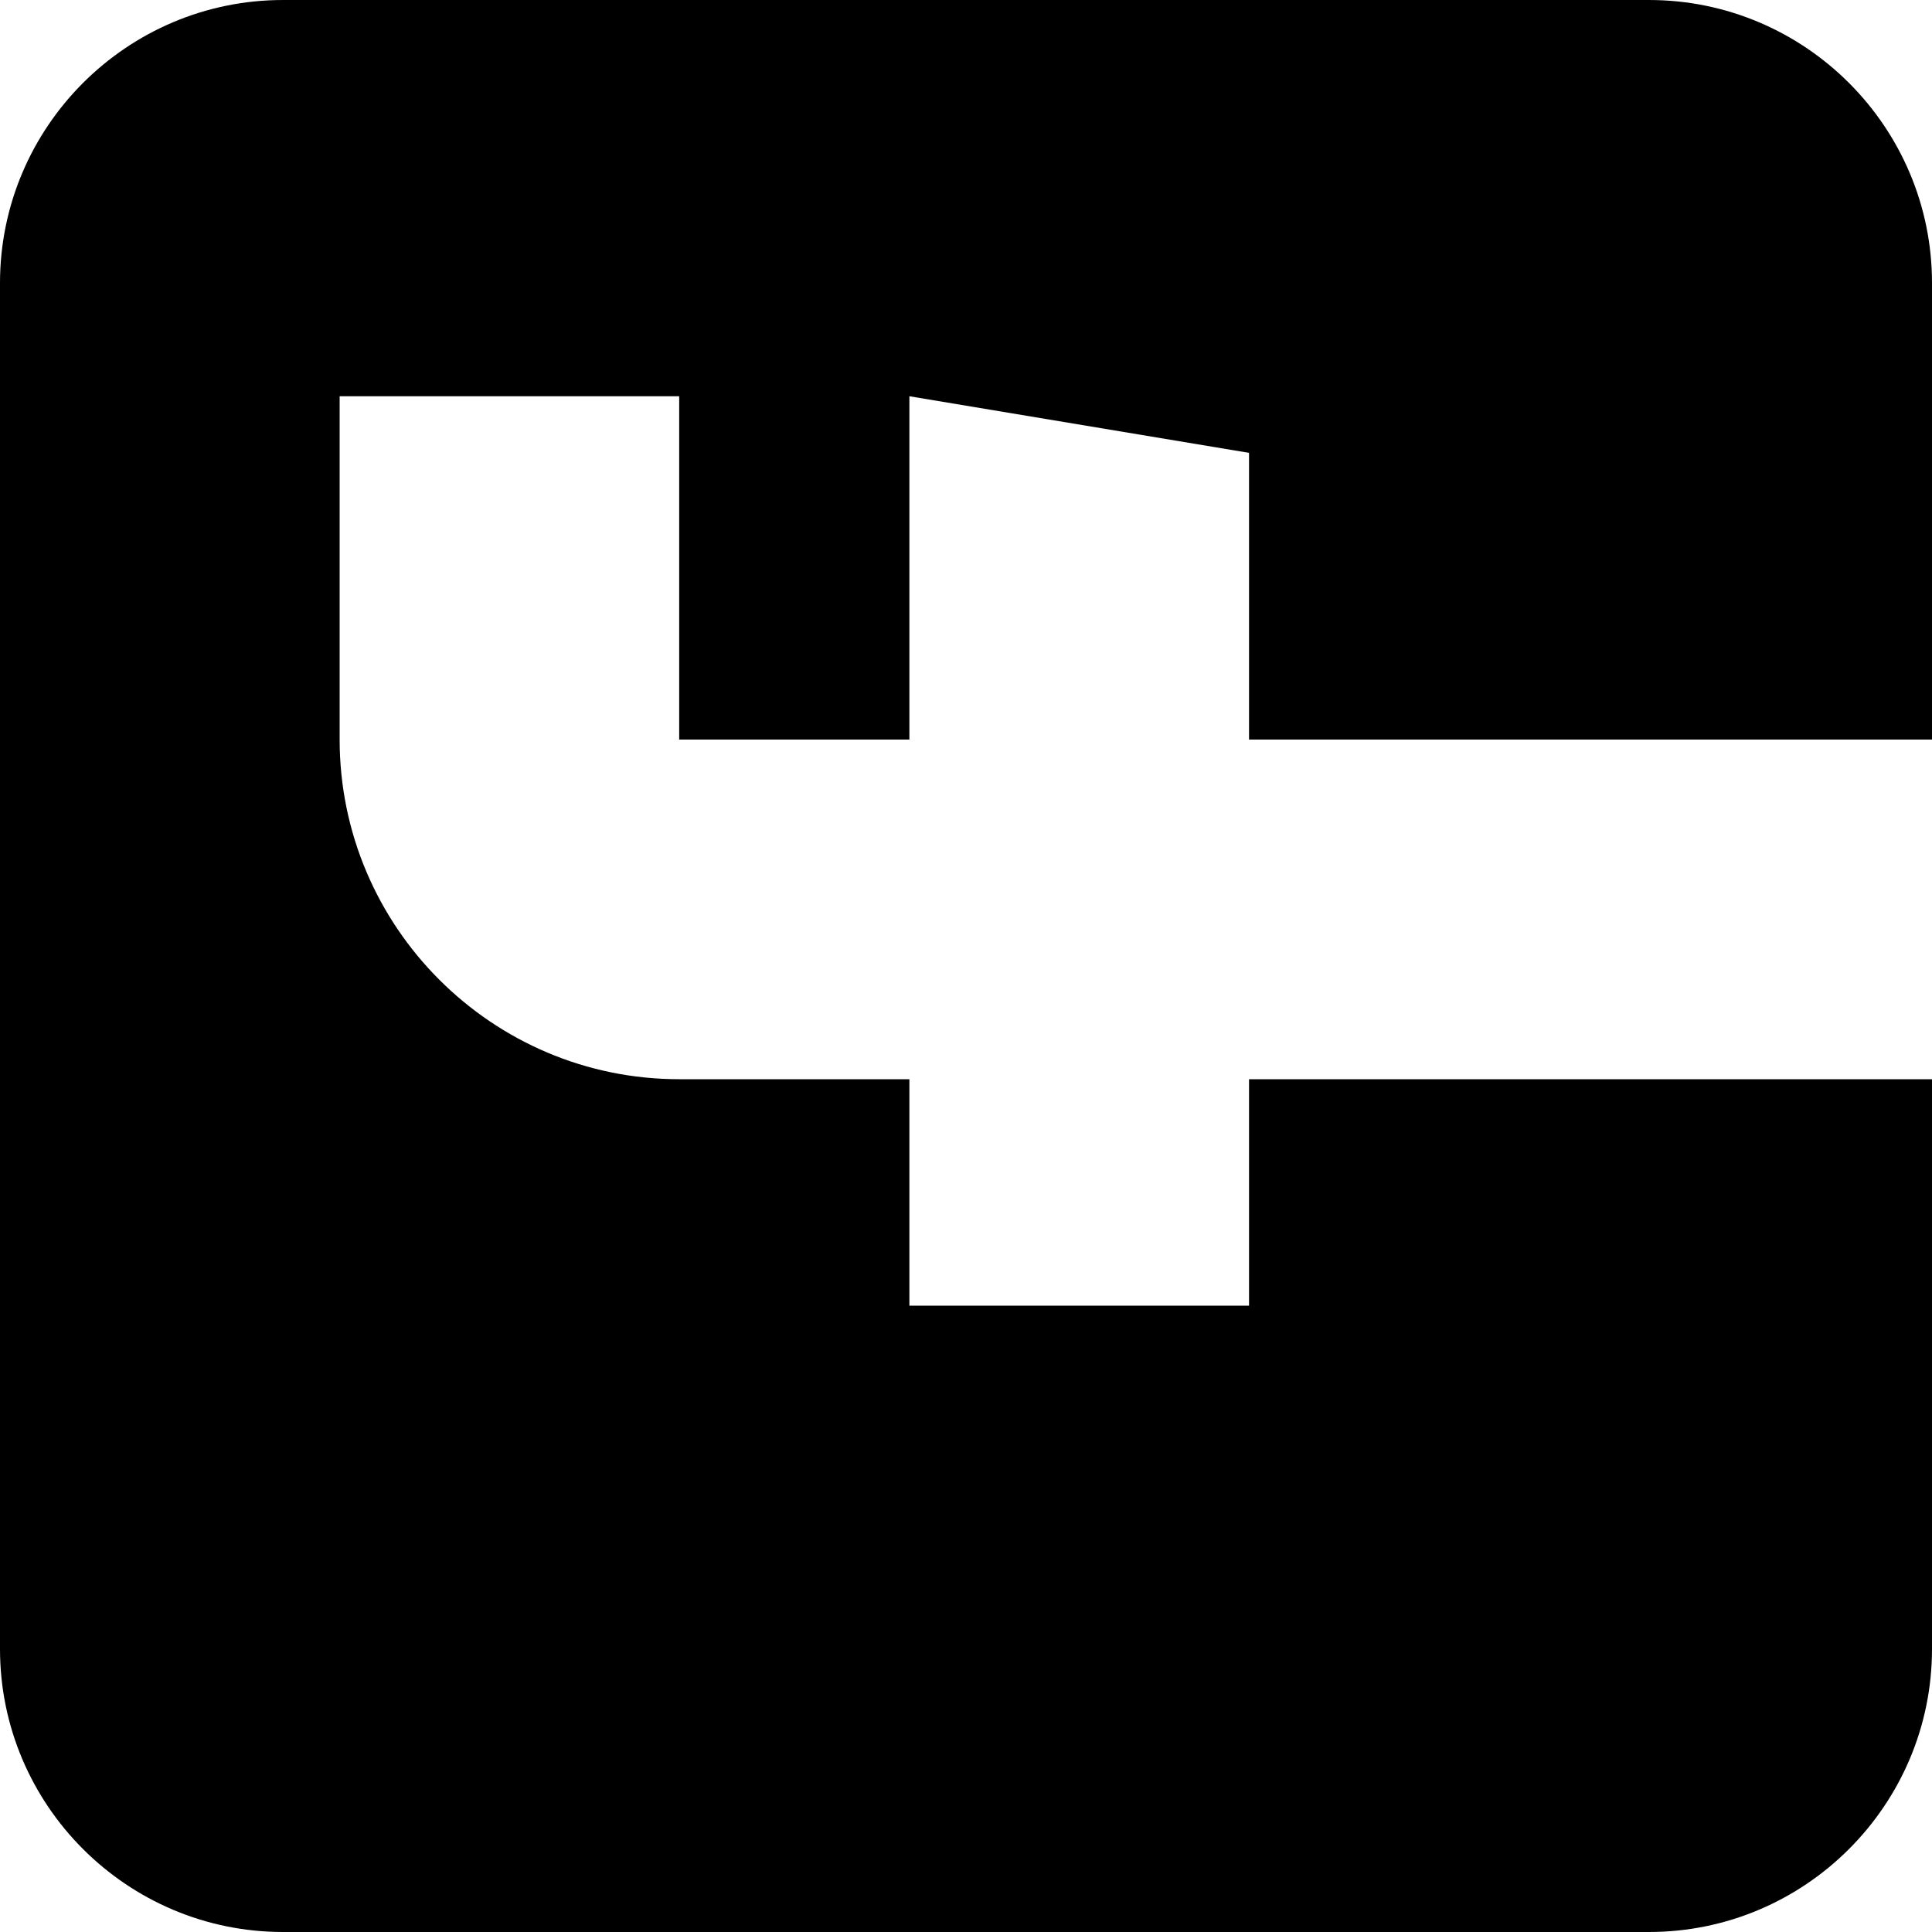
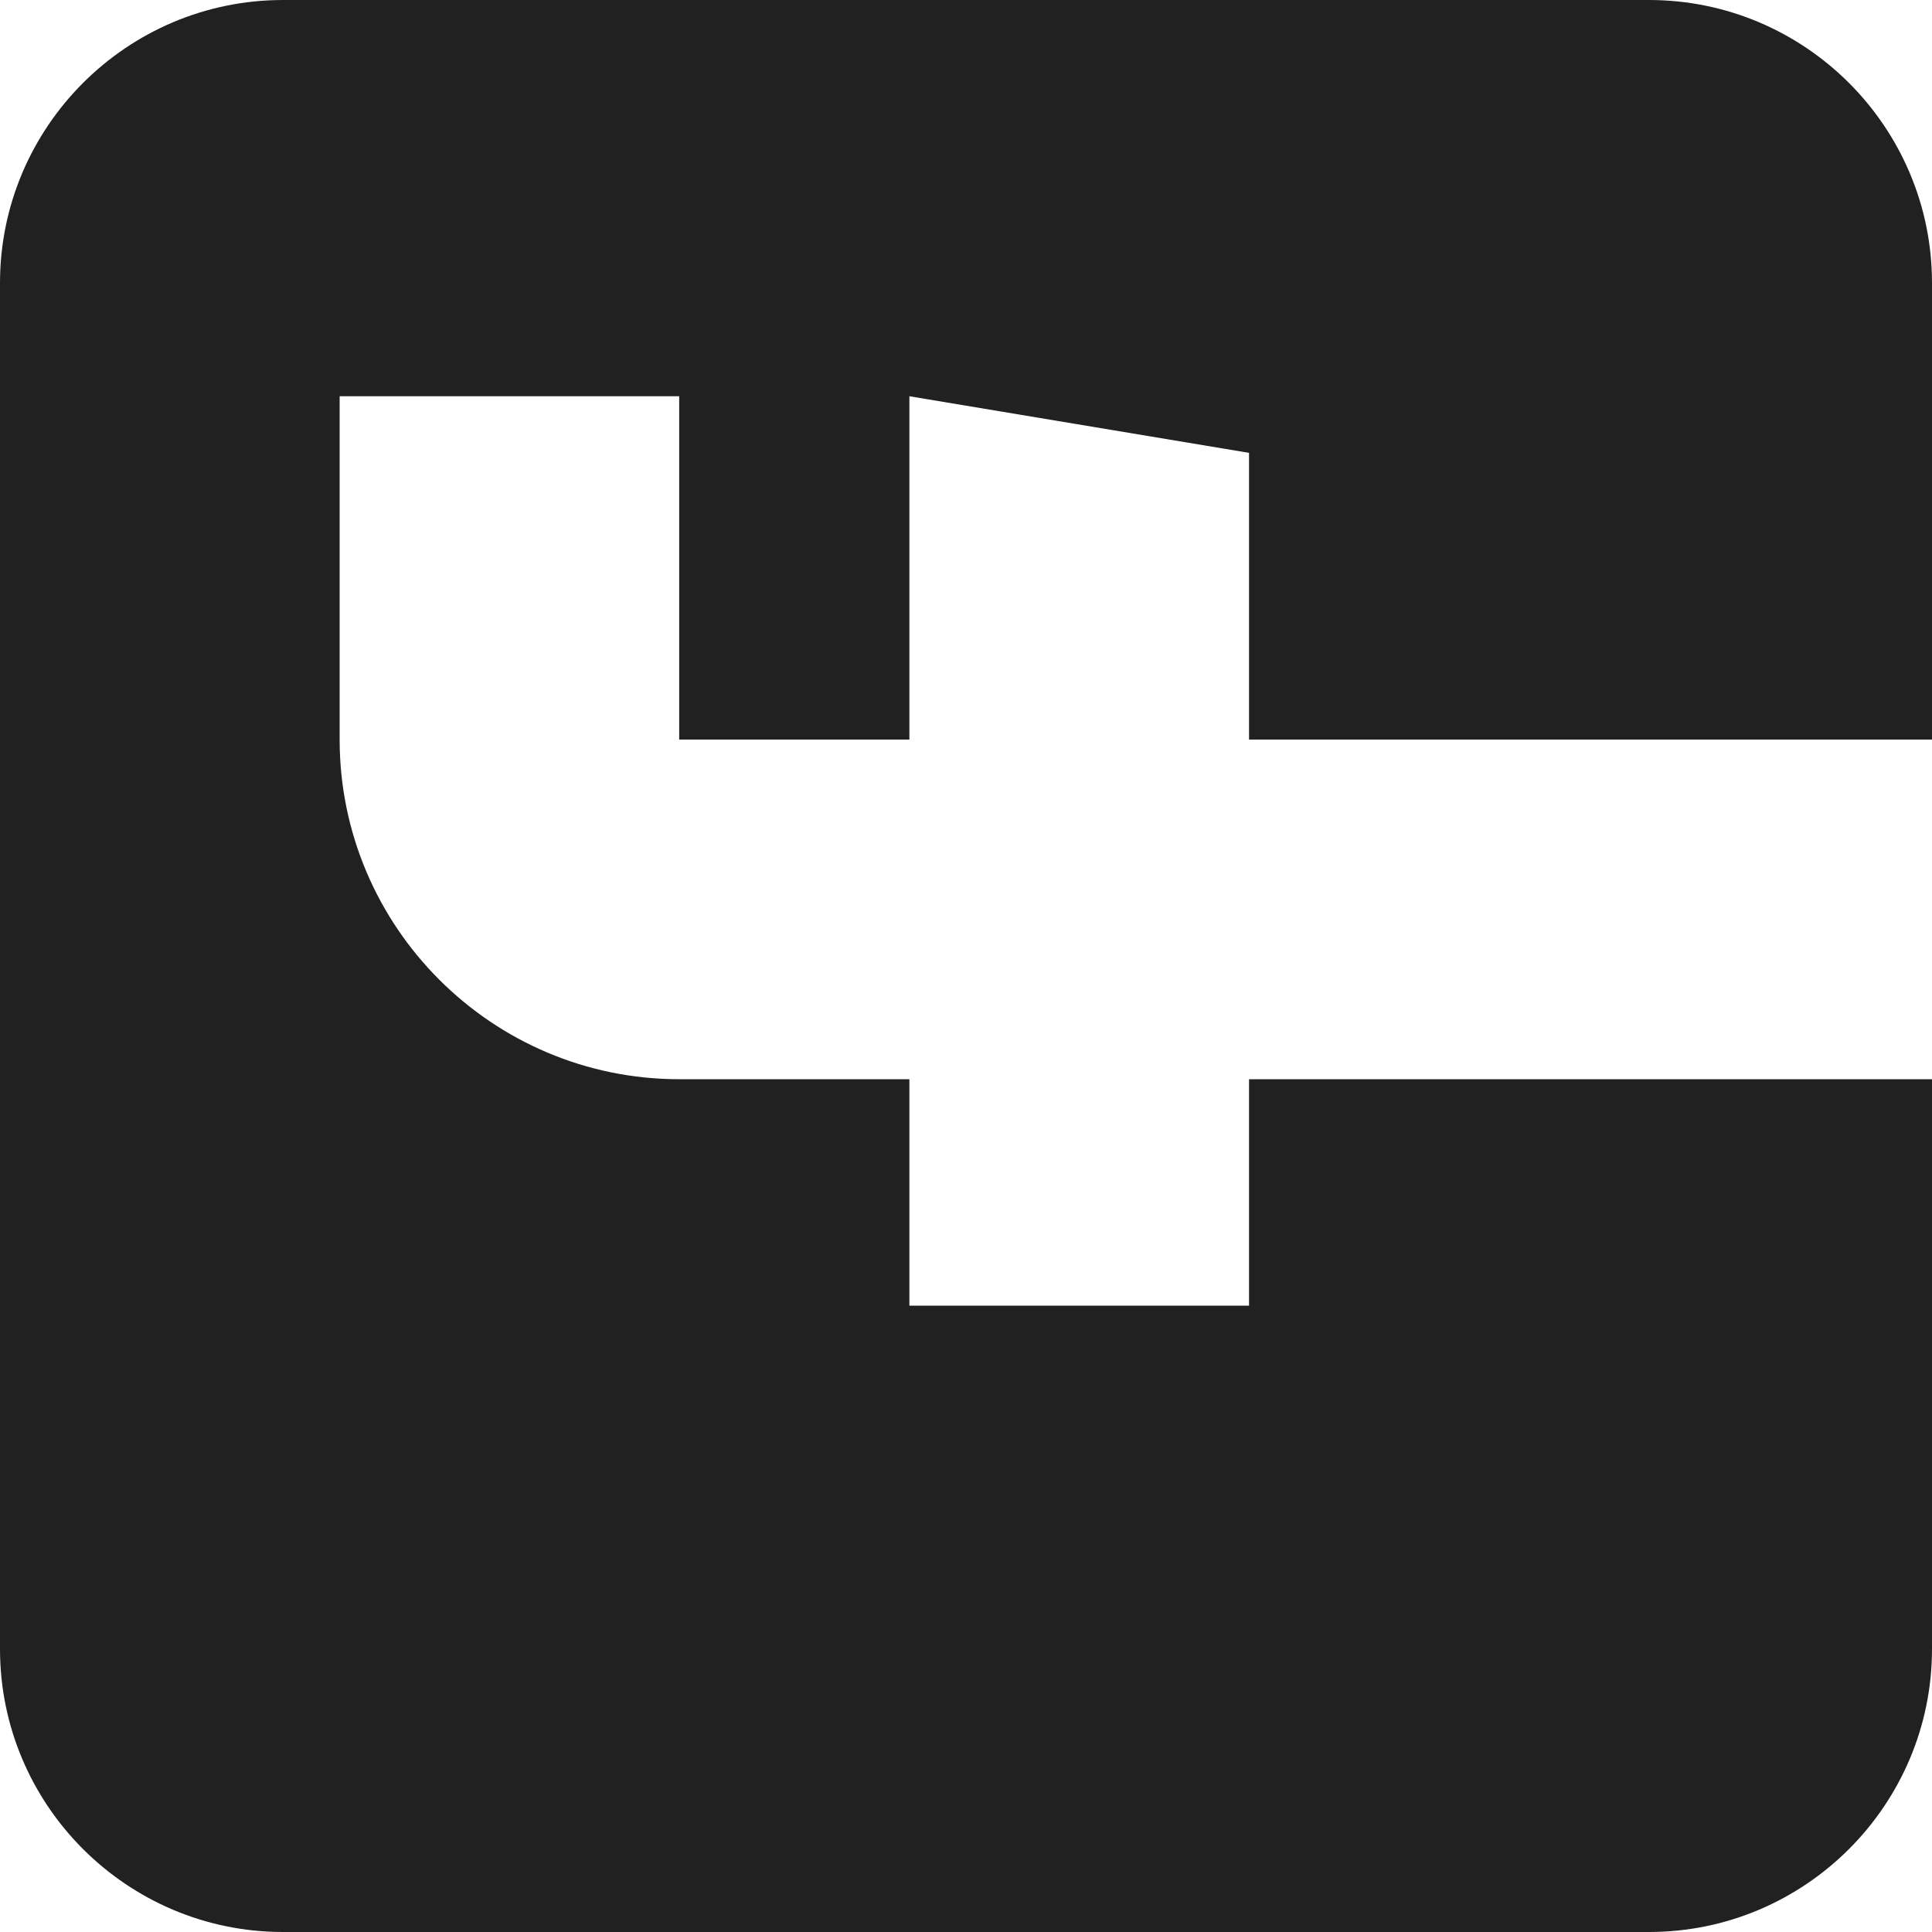
<svg xmlns="http://www.w3.org/2000/svg" width="20" height="20" viewBox="0 0 20 20" fill="none">
-   <path d="M-7.46167e-07 2.93L-1.28061e-07 17.07C-5.74539e-08 18.686 1.314 20 2.93 20L17.07 20C18.686 20 20 18.686 20 17.07L20 11.172L12.93 11.172L12.93 13.516L9.414 13.516L9.414 11.172L7.031 11.172C5.093 11.172 3.516 9.595 3.516 7.656L3.516 4.102L7.031 4.102L7.031 7.656L9.414 7.656L9.414 4.102L12.93 4.688L12.93 7.656L20 7.656L20 2.93C20 1.314 18.686 -8.16774e-07 17.07 -7.46167e-07L2.93 -1.28061e-07C1.314 -5.74539e-08 -8.16774e-07 1.314 -7.46167e-07 2.93Z" fill="black" />
+   <path class="svg_facebook_inner" d="M-7.46167e-07 2.93L-1.28061e-07 17.07C-5.74539e-08 18.686 1.314 20 2.93 20L17.07 20C18.686 20 20 18.686 20 17.07L20 11.172L12.93 11.172L12.93 13.516L9.414 13.516L9.414 11.172L7.031 11.172C5.093 11.172 3.516 9.595 3.516 7.656L3.516 4.102L7.031 4.102L7.031 7.656L9.414 7.656L9.414 4.102L12.93 4.688L12.93 7.656L20 7.656L20 2.93C20 1.314 18.686 -8.16774e-07 17.07 -7.46167e-07L2.93 -1.28061e-07C1.314 -5.74539e-08 -8.16774e-07 1.314 -7.46167e-07 2.93Z" fill="#212121" />
</svg>
